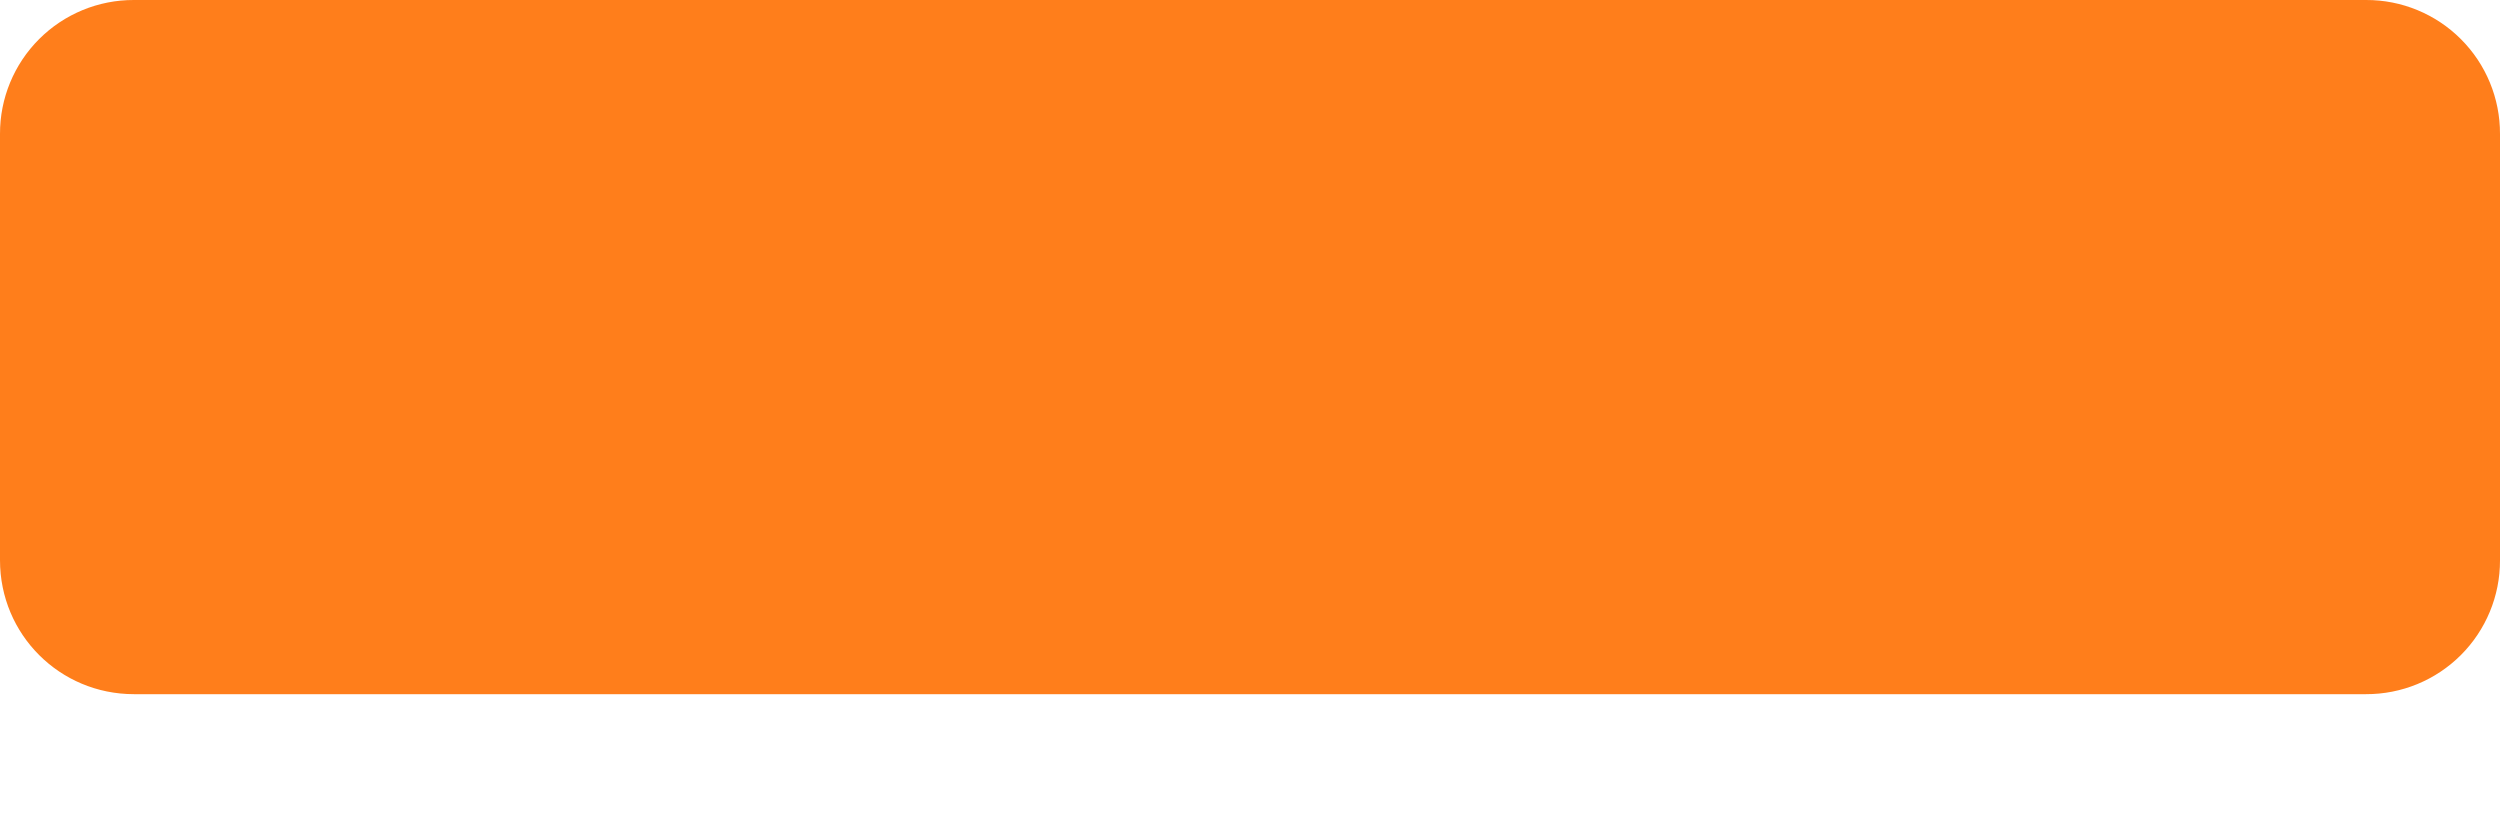
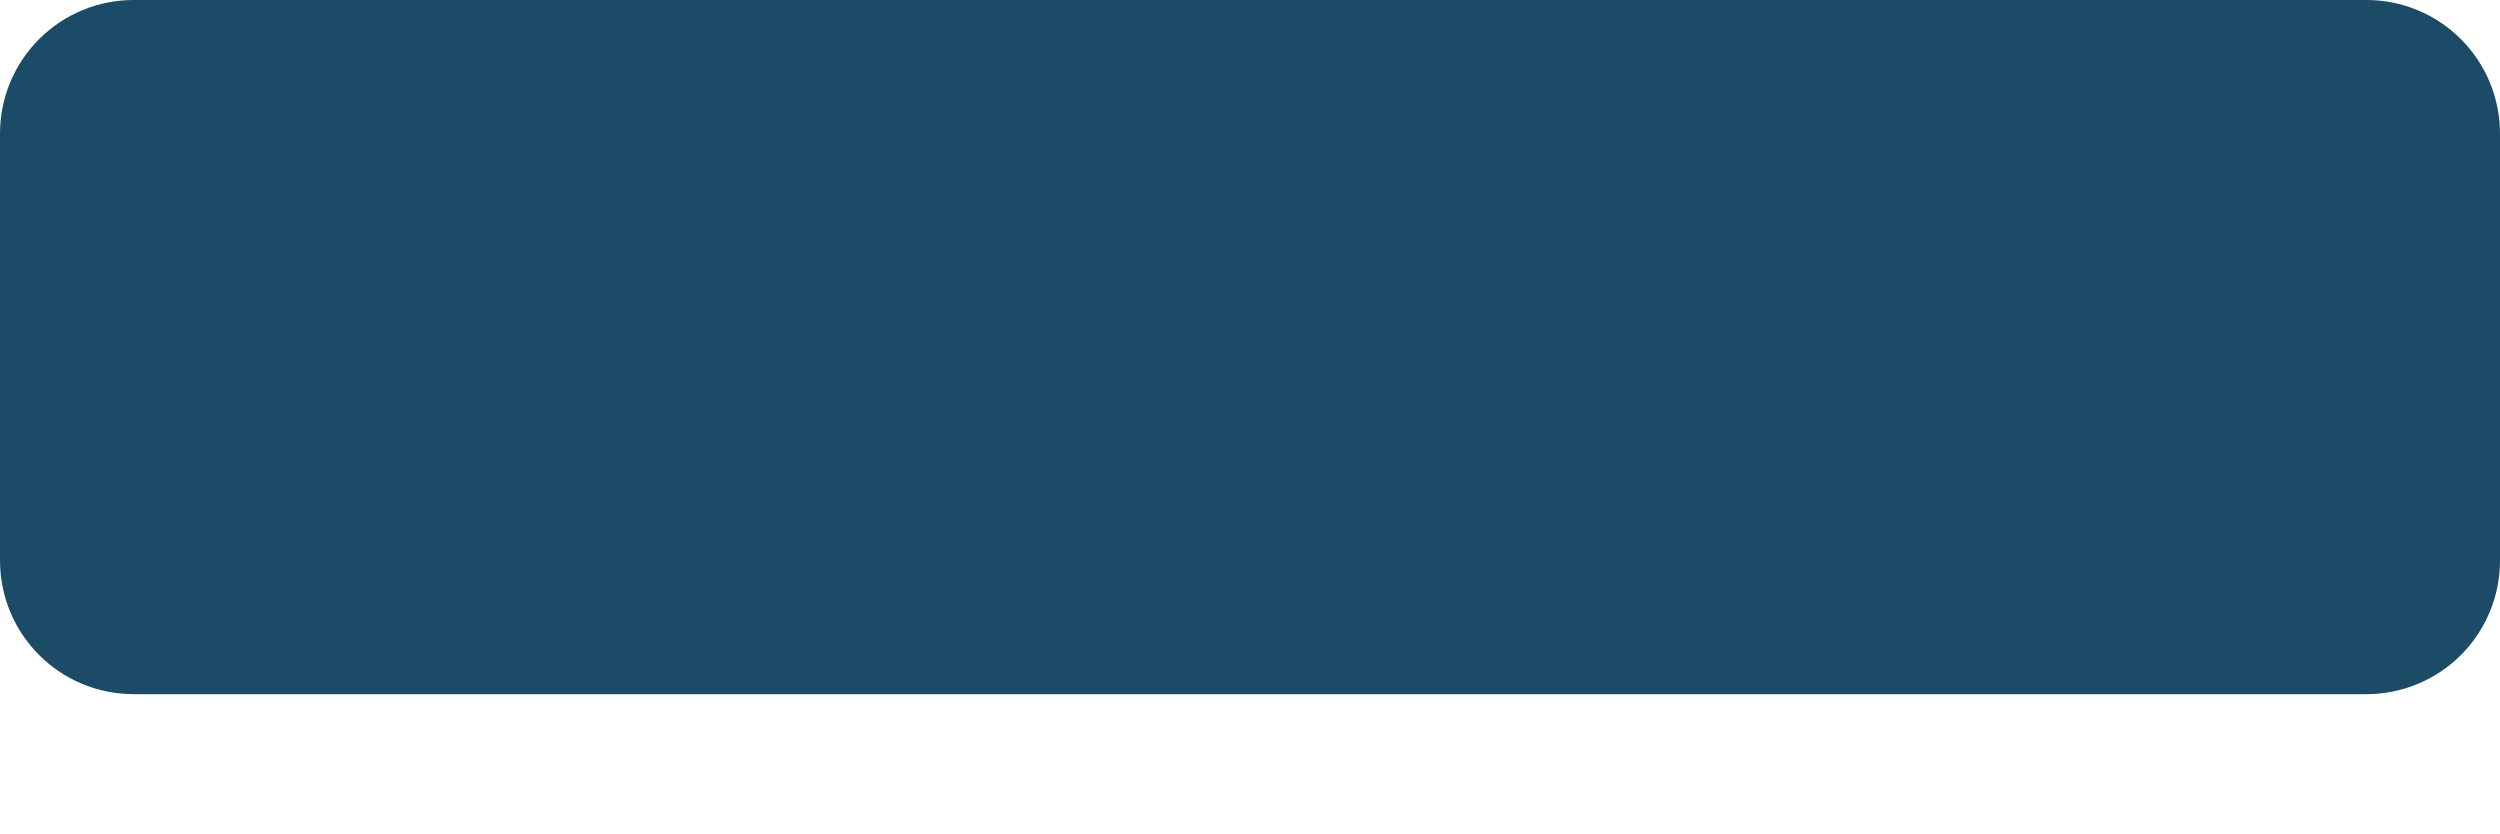
<svg xmlns="http://www.w3.org/2000/svg" xmlns:xlink="http://www.w3.org/1999/xlink" width="12" height="4">
  <defs>
    <path d="M11.357 3.332A.641.641 0 0 0 12 2.69V.643A.641.641 0 0 0 11.357 0H.643A.641.641 0 0 0 0 .643v2.046c0 .357.287.643.643.643h10.714Z" id="a" />
  </defs>
-   <use fill="#FF7E1B" fill-rule="nonzero" xlink:href="#a" />
+   <use fill="#1B4B66" fill-rule="nonzero" xlink:href="#a" />
</svg>
